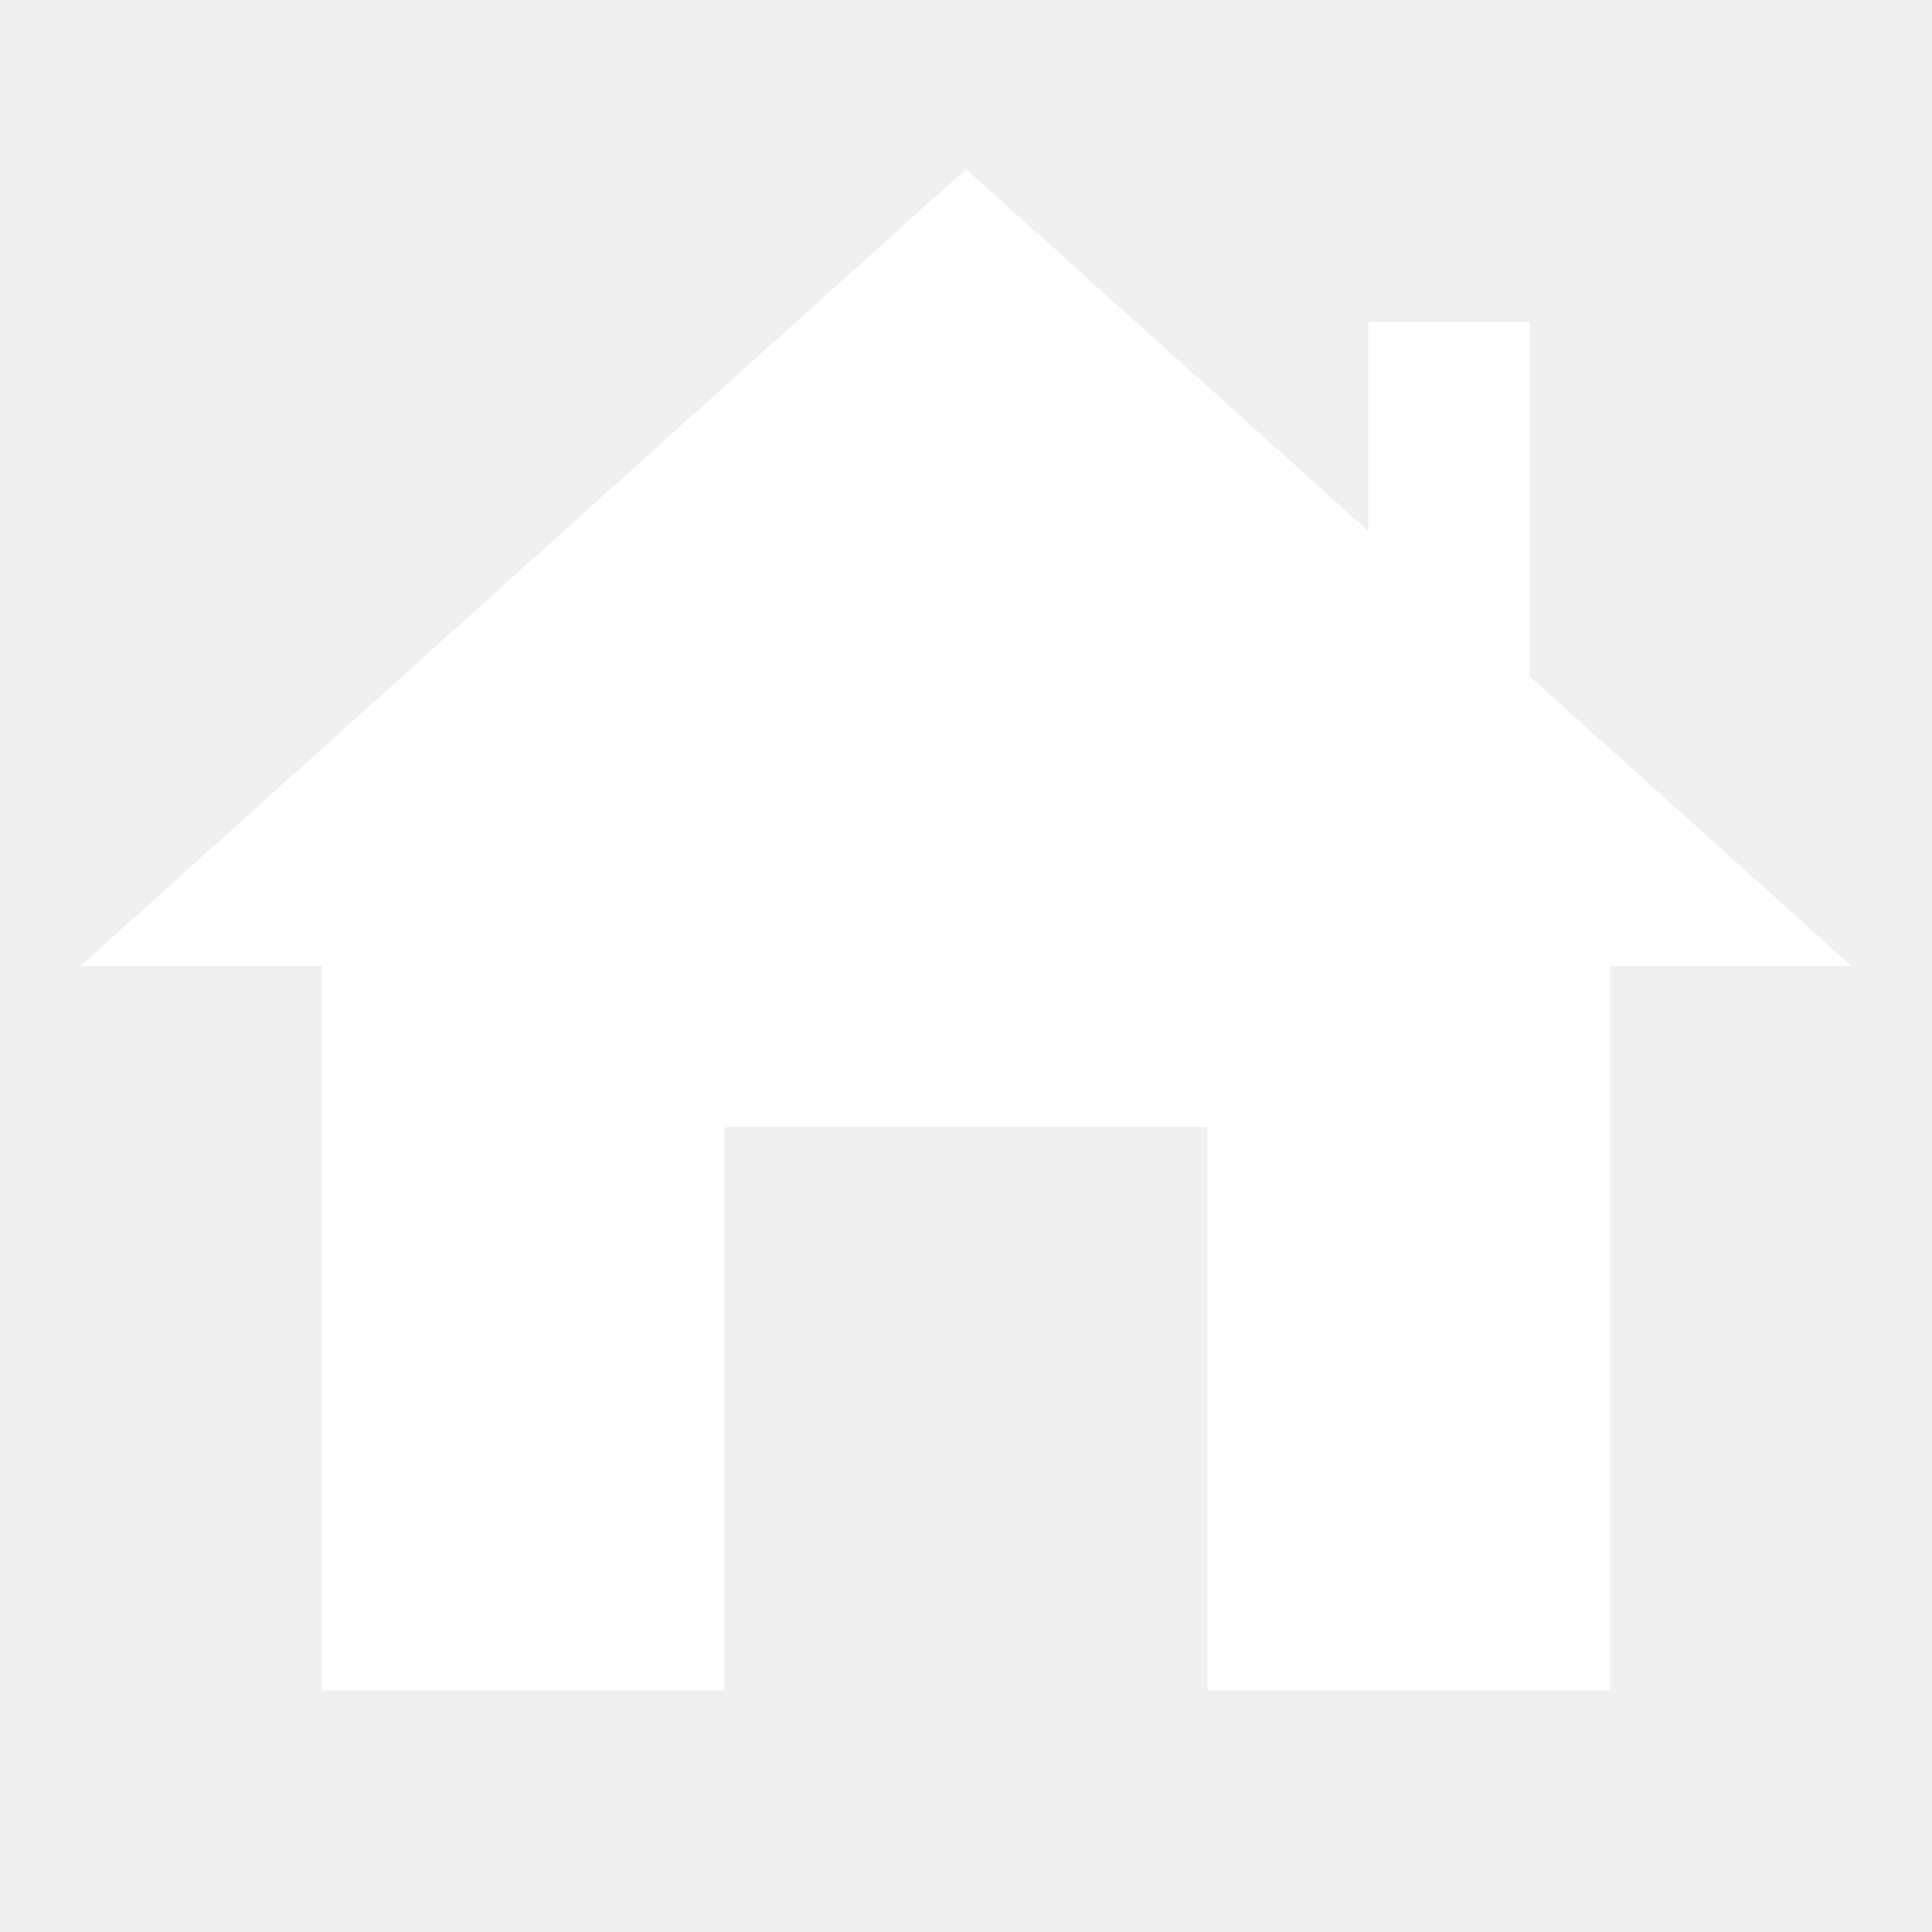
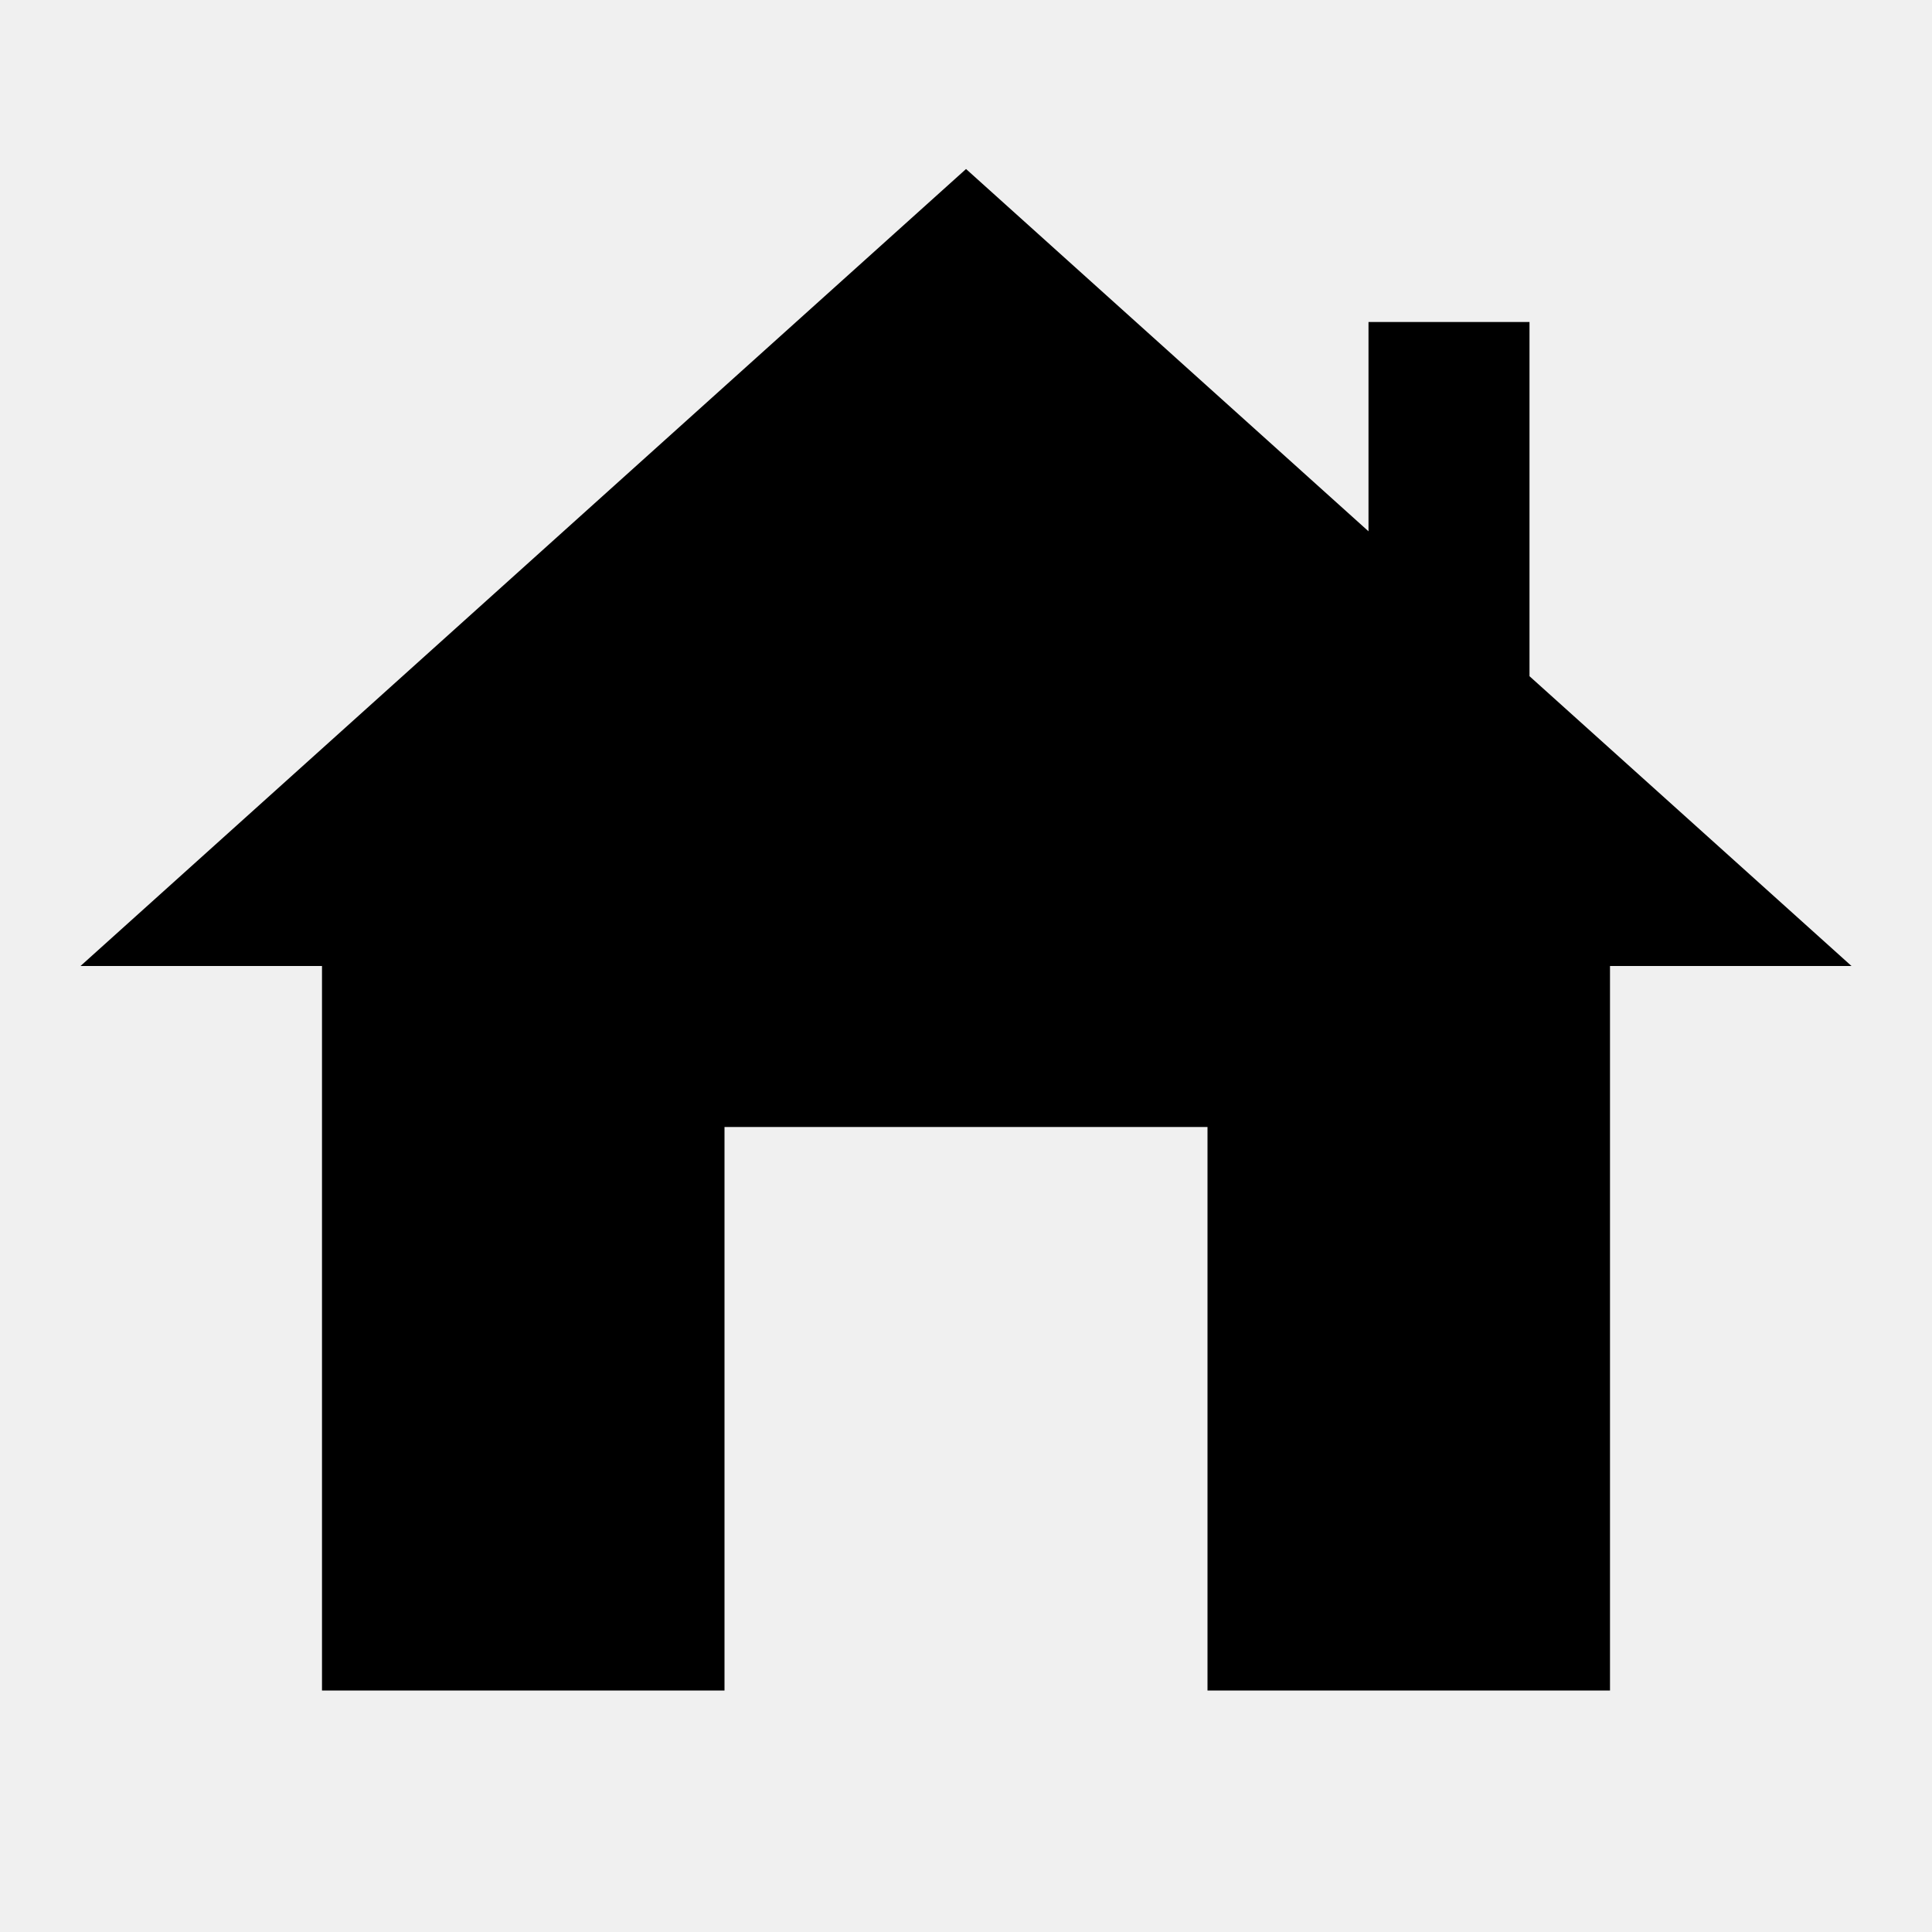
- <svg xmlns="http://www.w3.org/2000/svg" viewBox="0 0 24 24" fill="#FFFFFF">
-   <path d="M12 2.1L1 12L4 12L4 21L9 21L9 14L15 14L15 21L20 21L20 12L23 12L19 8.4L19 4L17 4L17 6.6L12 2.1 z" fill="#FFFFFF" />
+ <svg xmlns="http://www.w3.org/2000/svg" viewBox="0 0 24 24" fill="currentColor">
+   <path d="M12 2.1L1 12L4 12L4 21L9 21L9 14L15 14L15 21L20 21L20 12L23 12L19 8.4L19 4L17 4L17 6.6L12 2.099currentColor6094 z" fill="currentColor" />
</svg>
